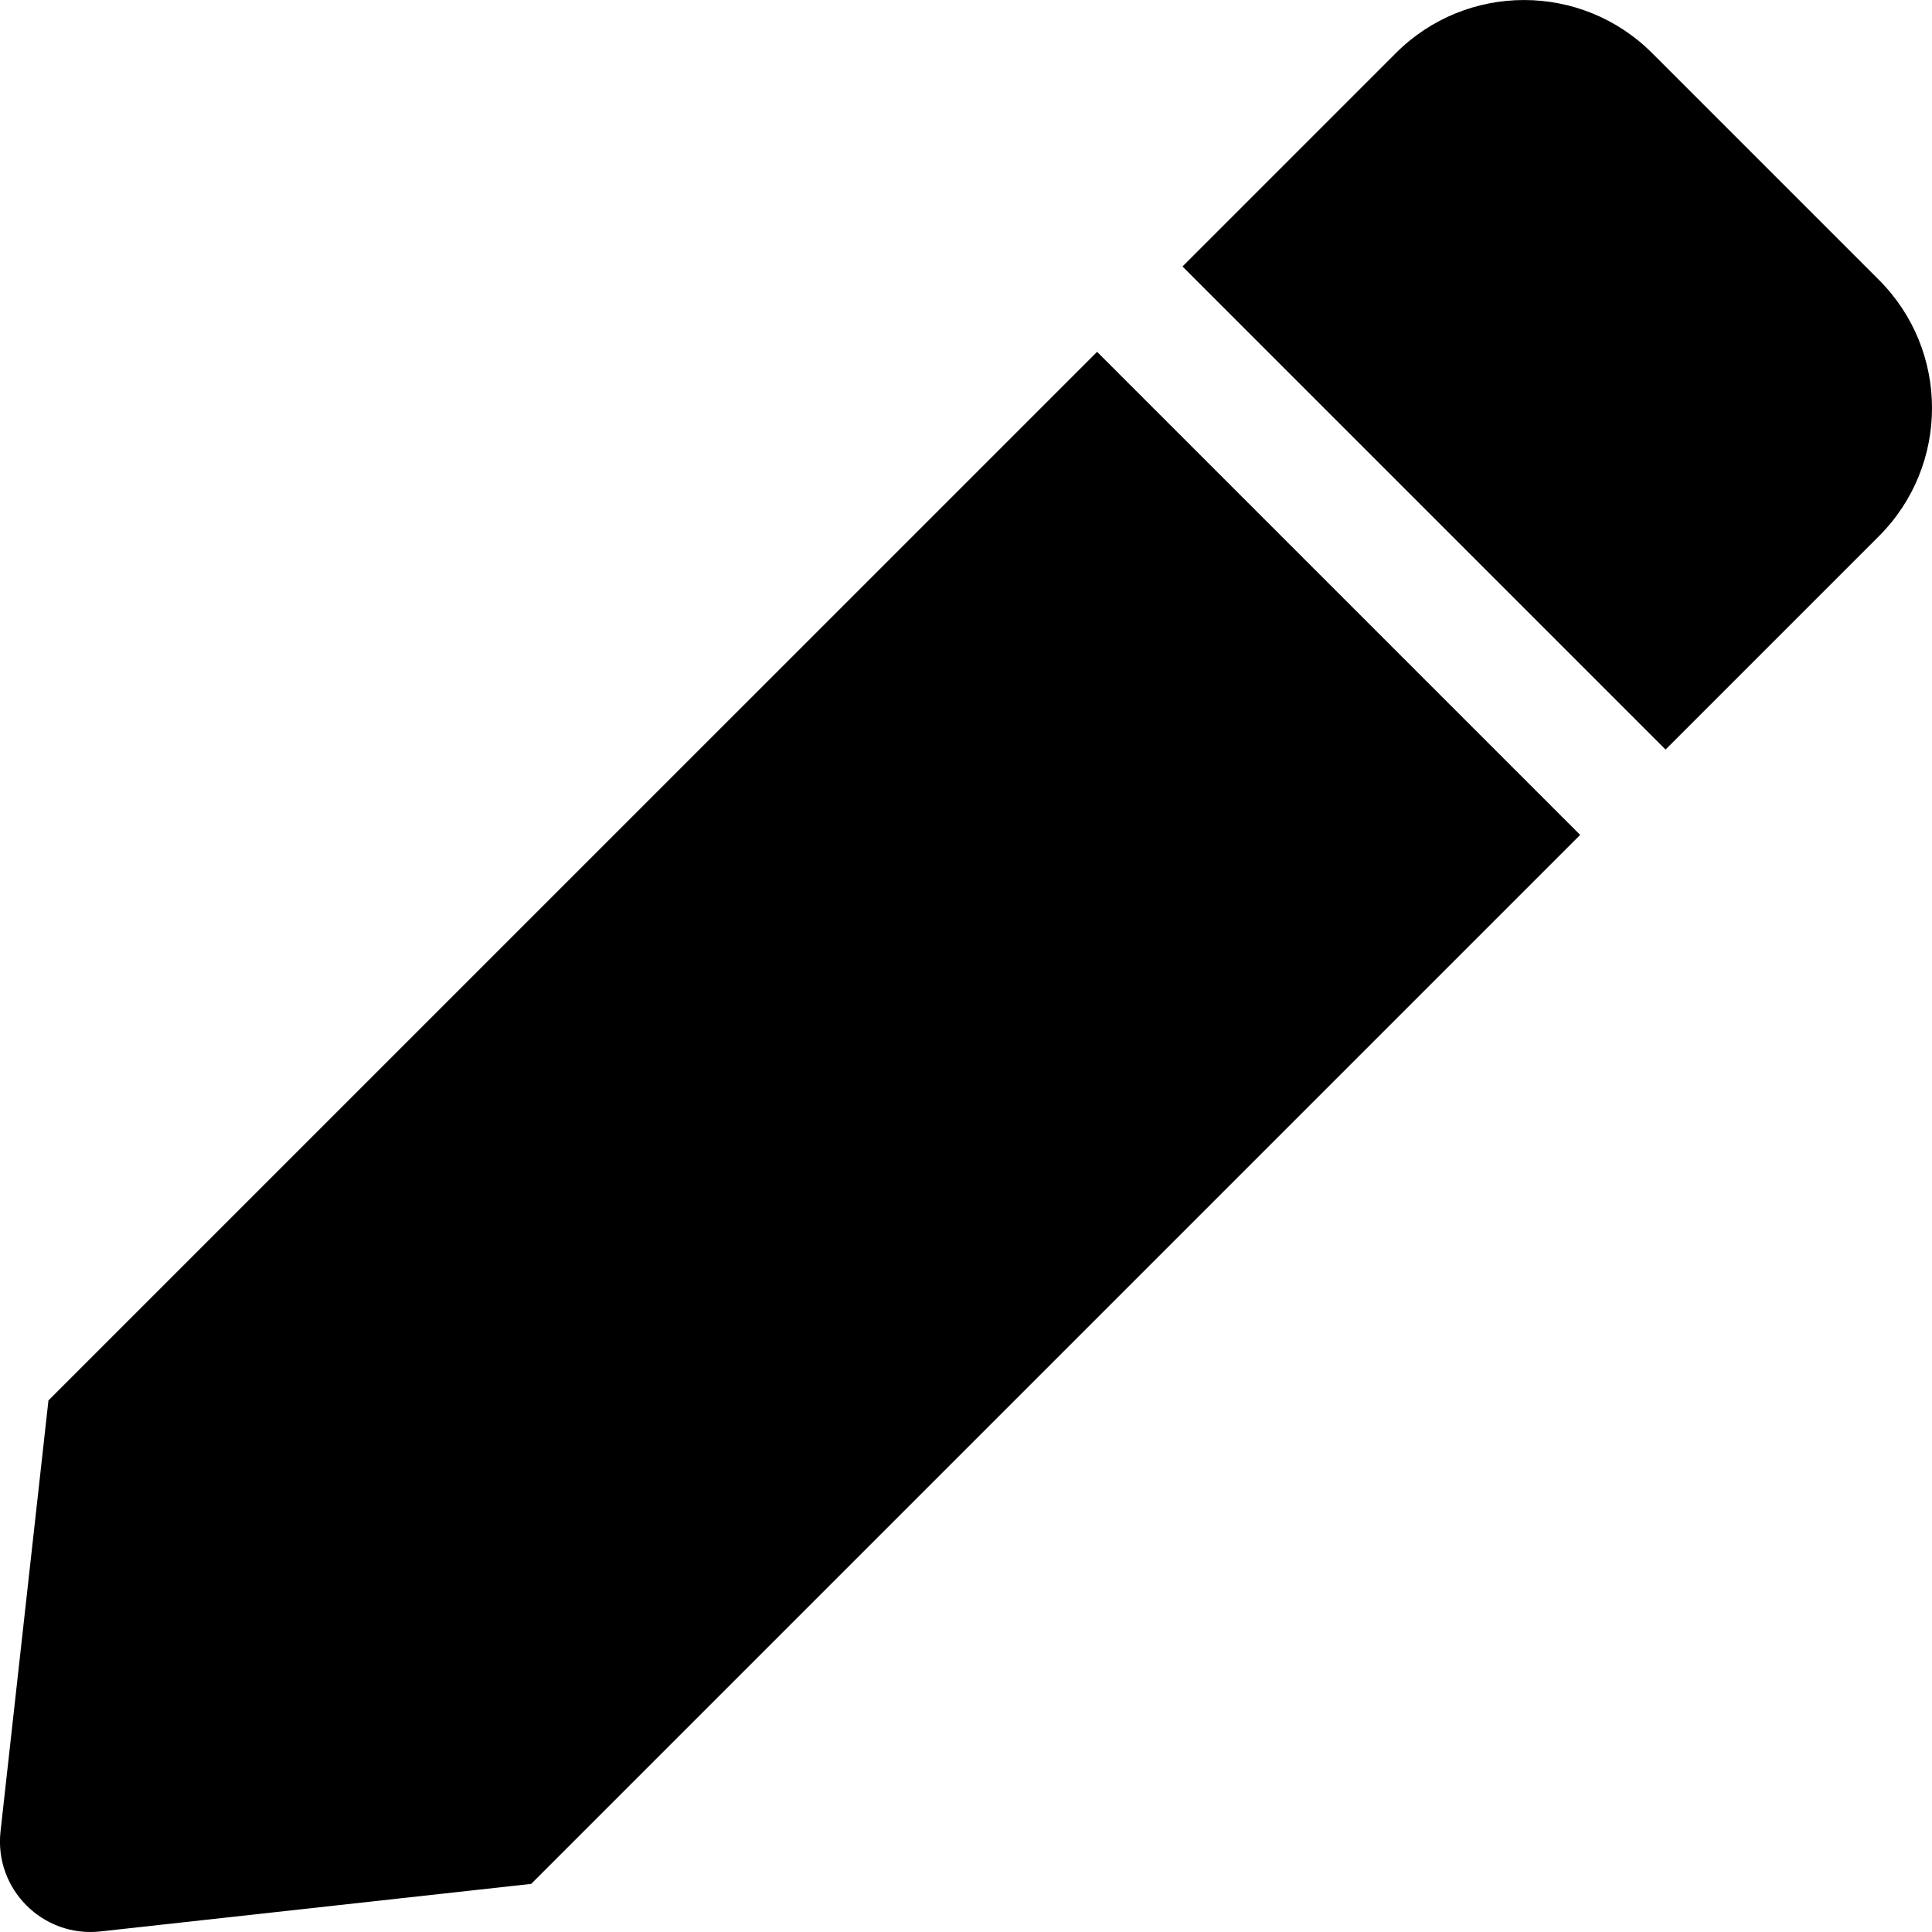
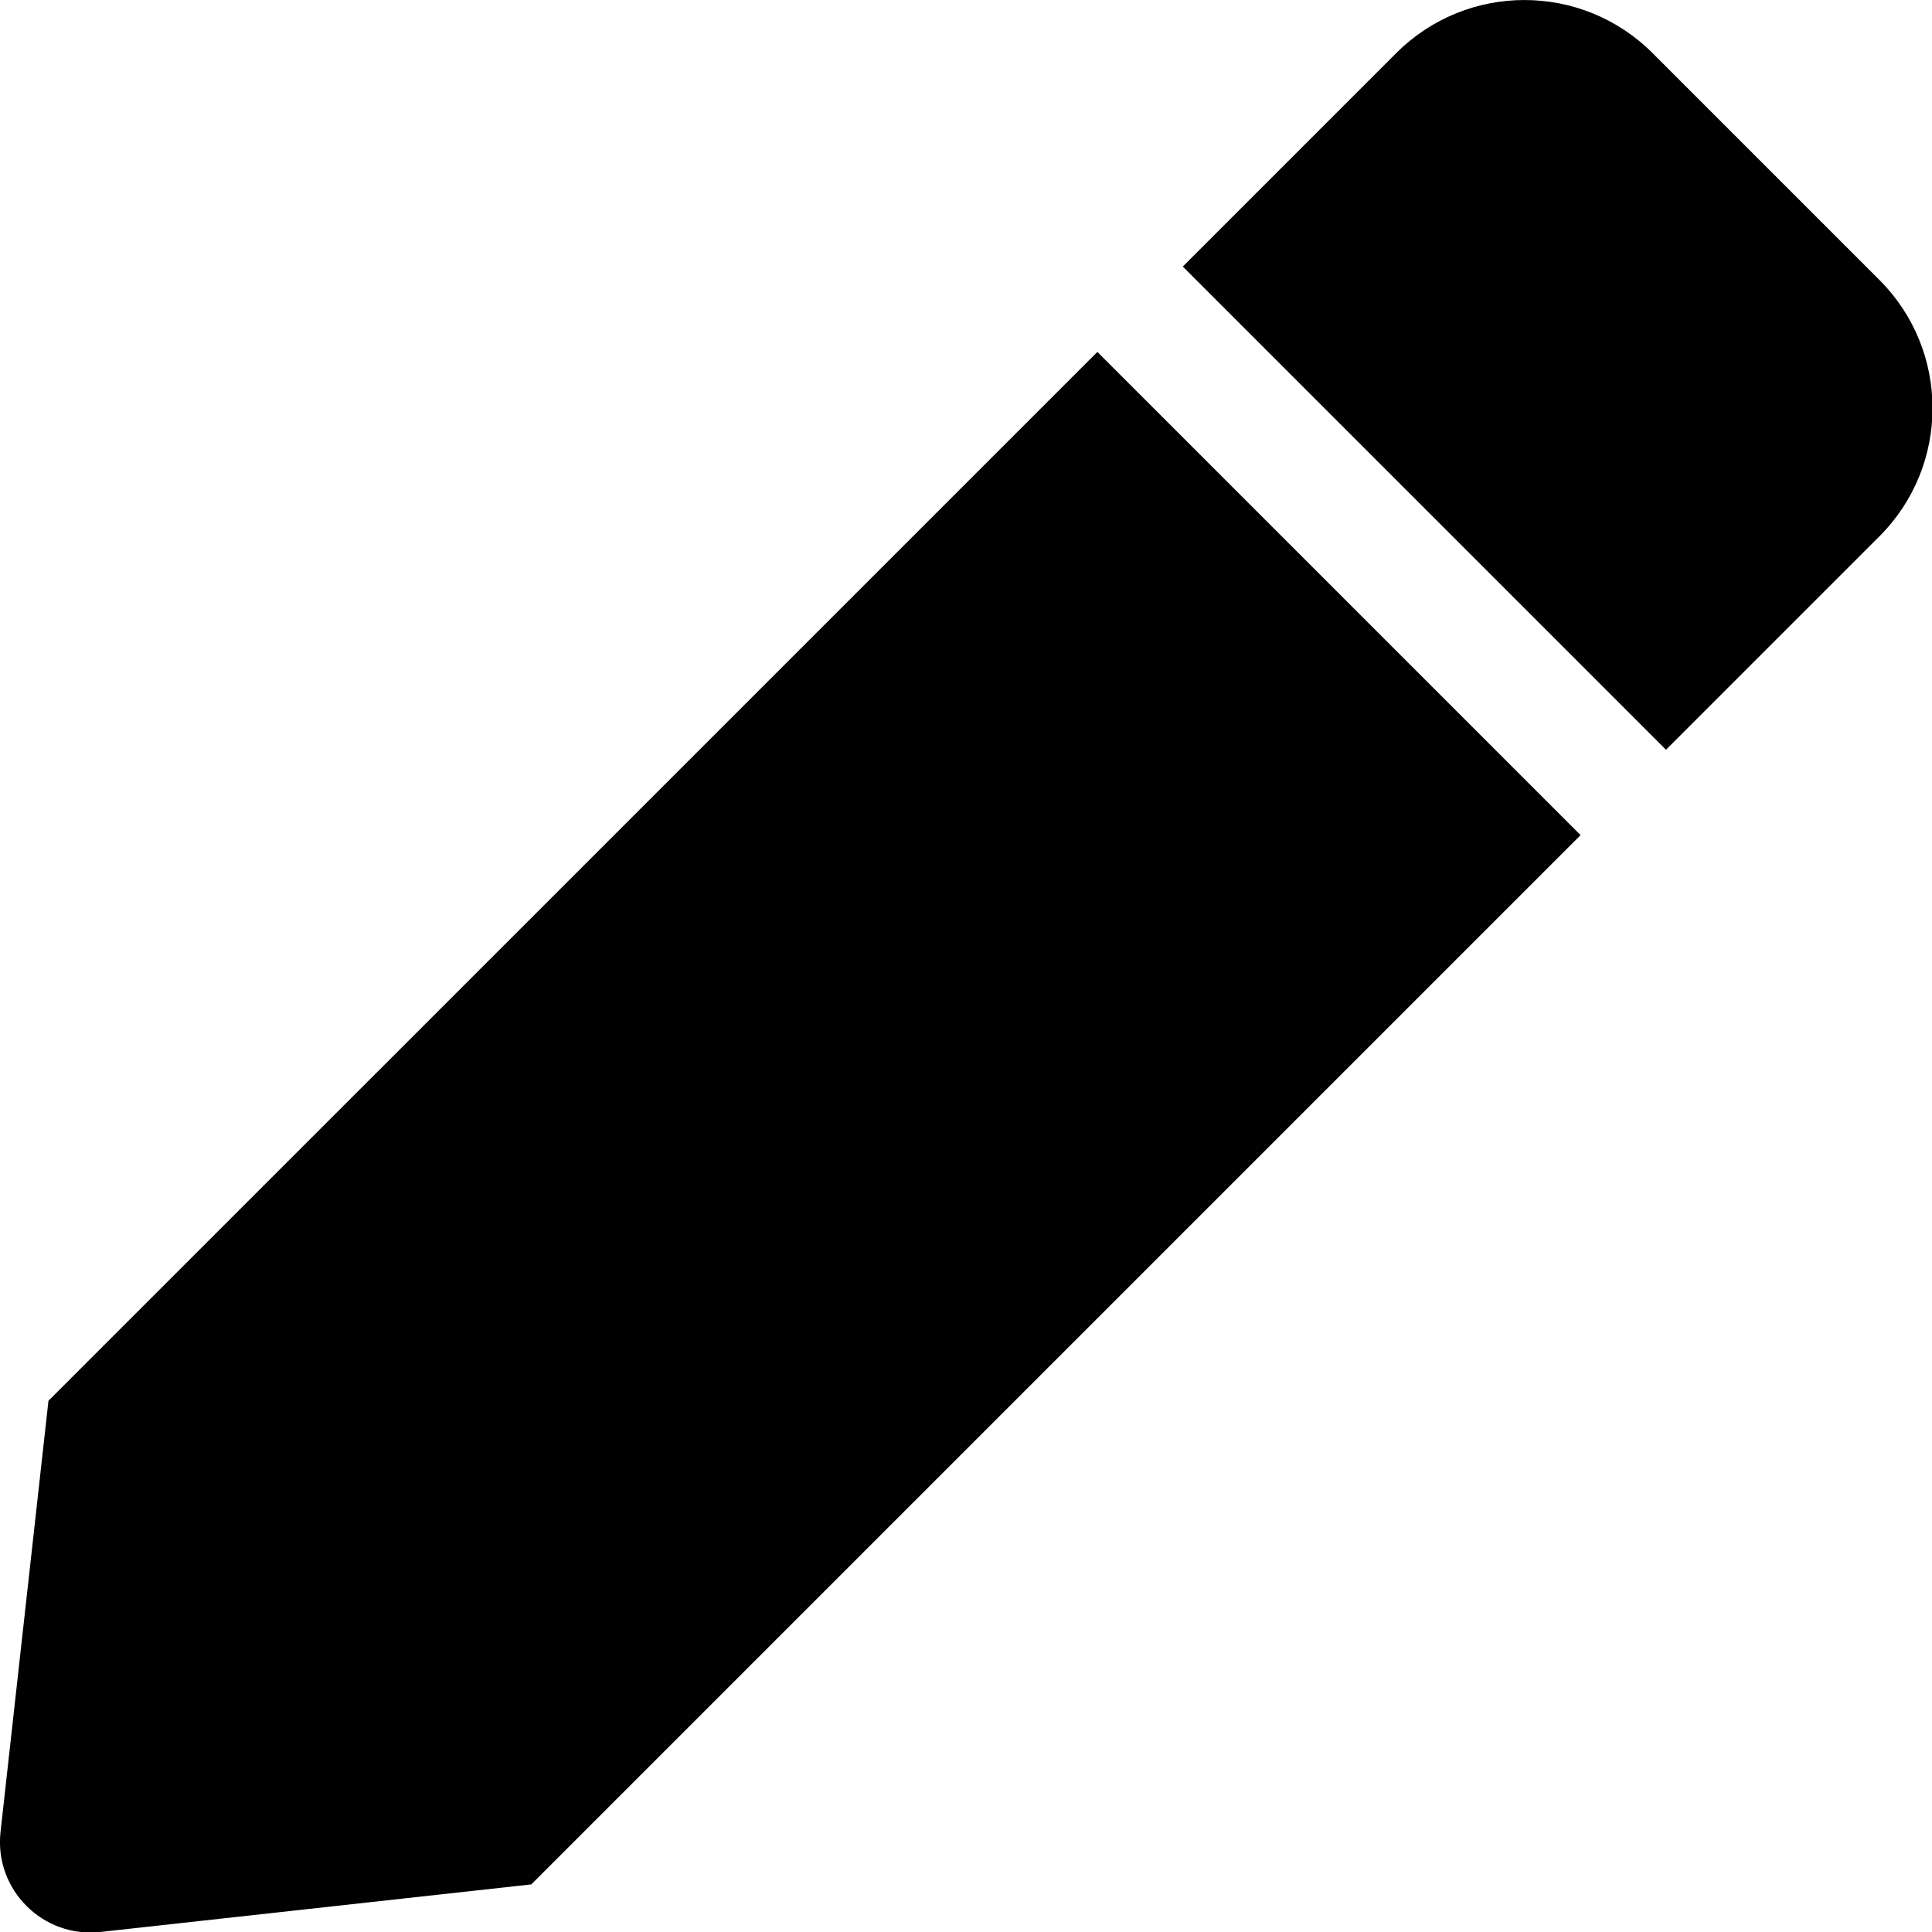
- <svg xmlns="http://www.w3.org/2000/svg" viewBox="0 0 512 512">
+ <svg xmlns="http://www.w3.org/2000/svg" viewBox="0 /home/tony/Загрузки/Group 6.16.svg0 512 512">
  <path d="M290.74 93.24l128.02 128.02-277.99 277.99-114.14 12.6C11.35 513.54-1.56 500.62.14 485.34l12.7-114.22 277.9-277.88zm207.2-19.06l-60.11-60.11c-18.75-18.75-49.16-18.75-67.91 0l-56.55 56.55 128.02 128.02 56.55-56.55c18.75-18.76 18.75-49.16 0-67.91z" />
</svg>
